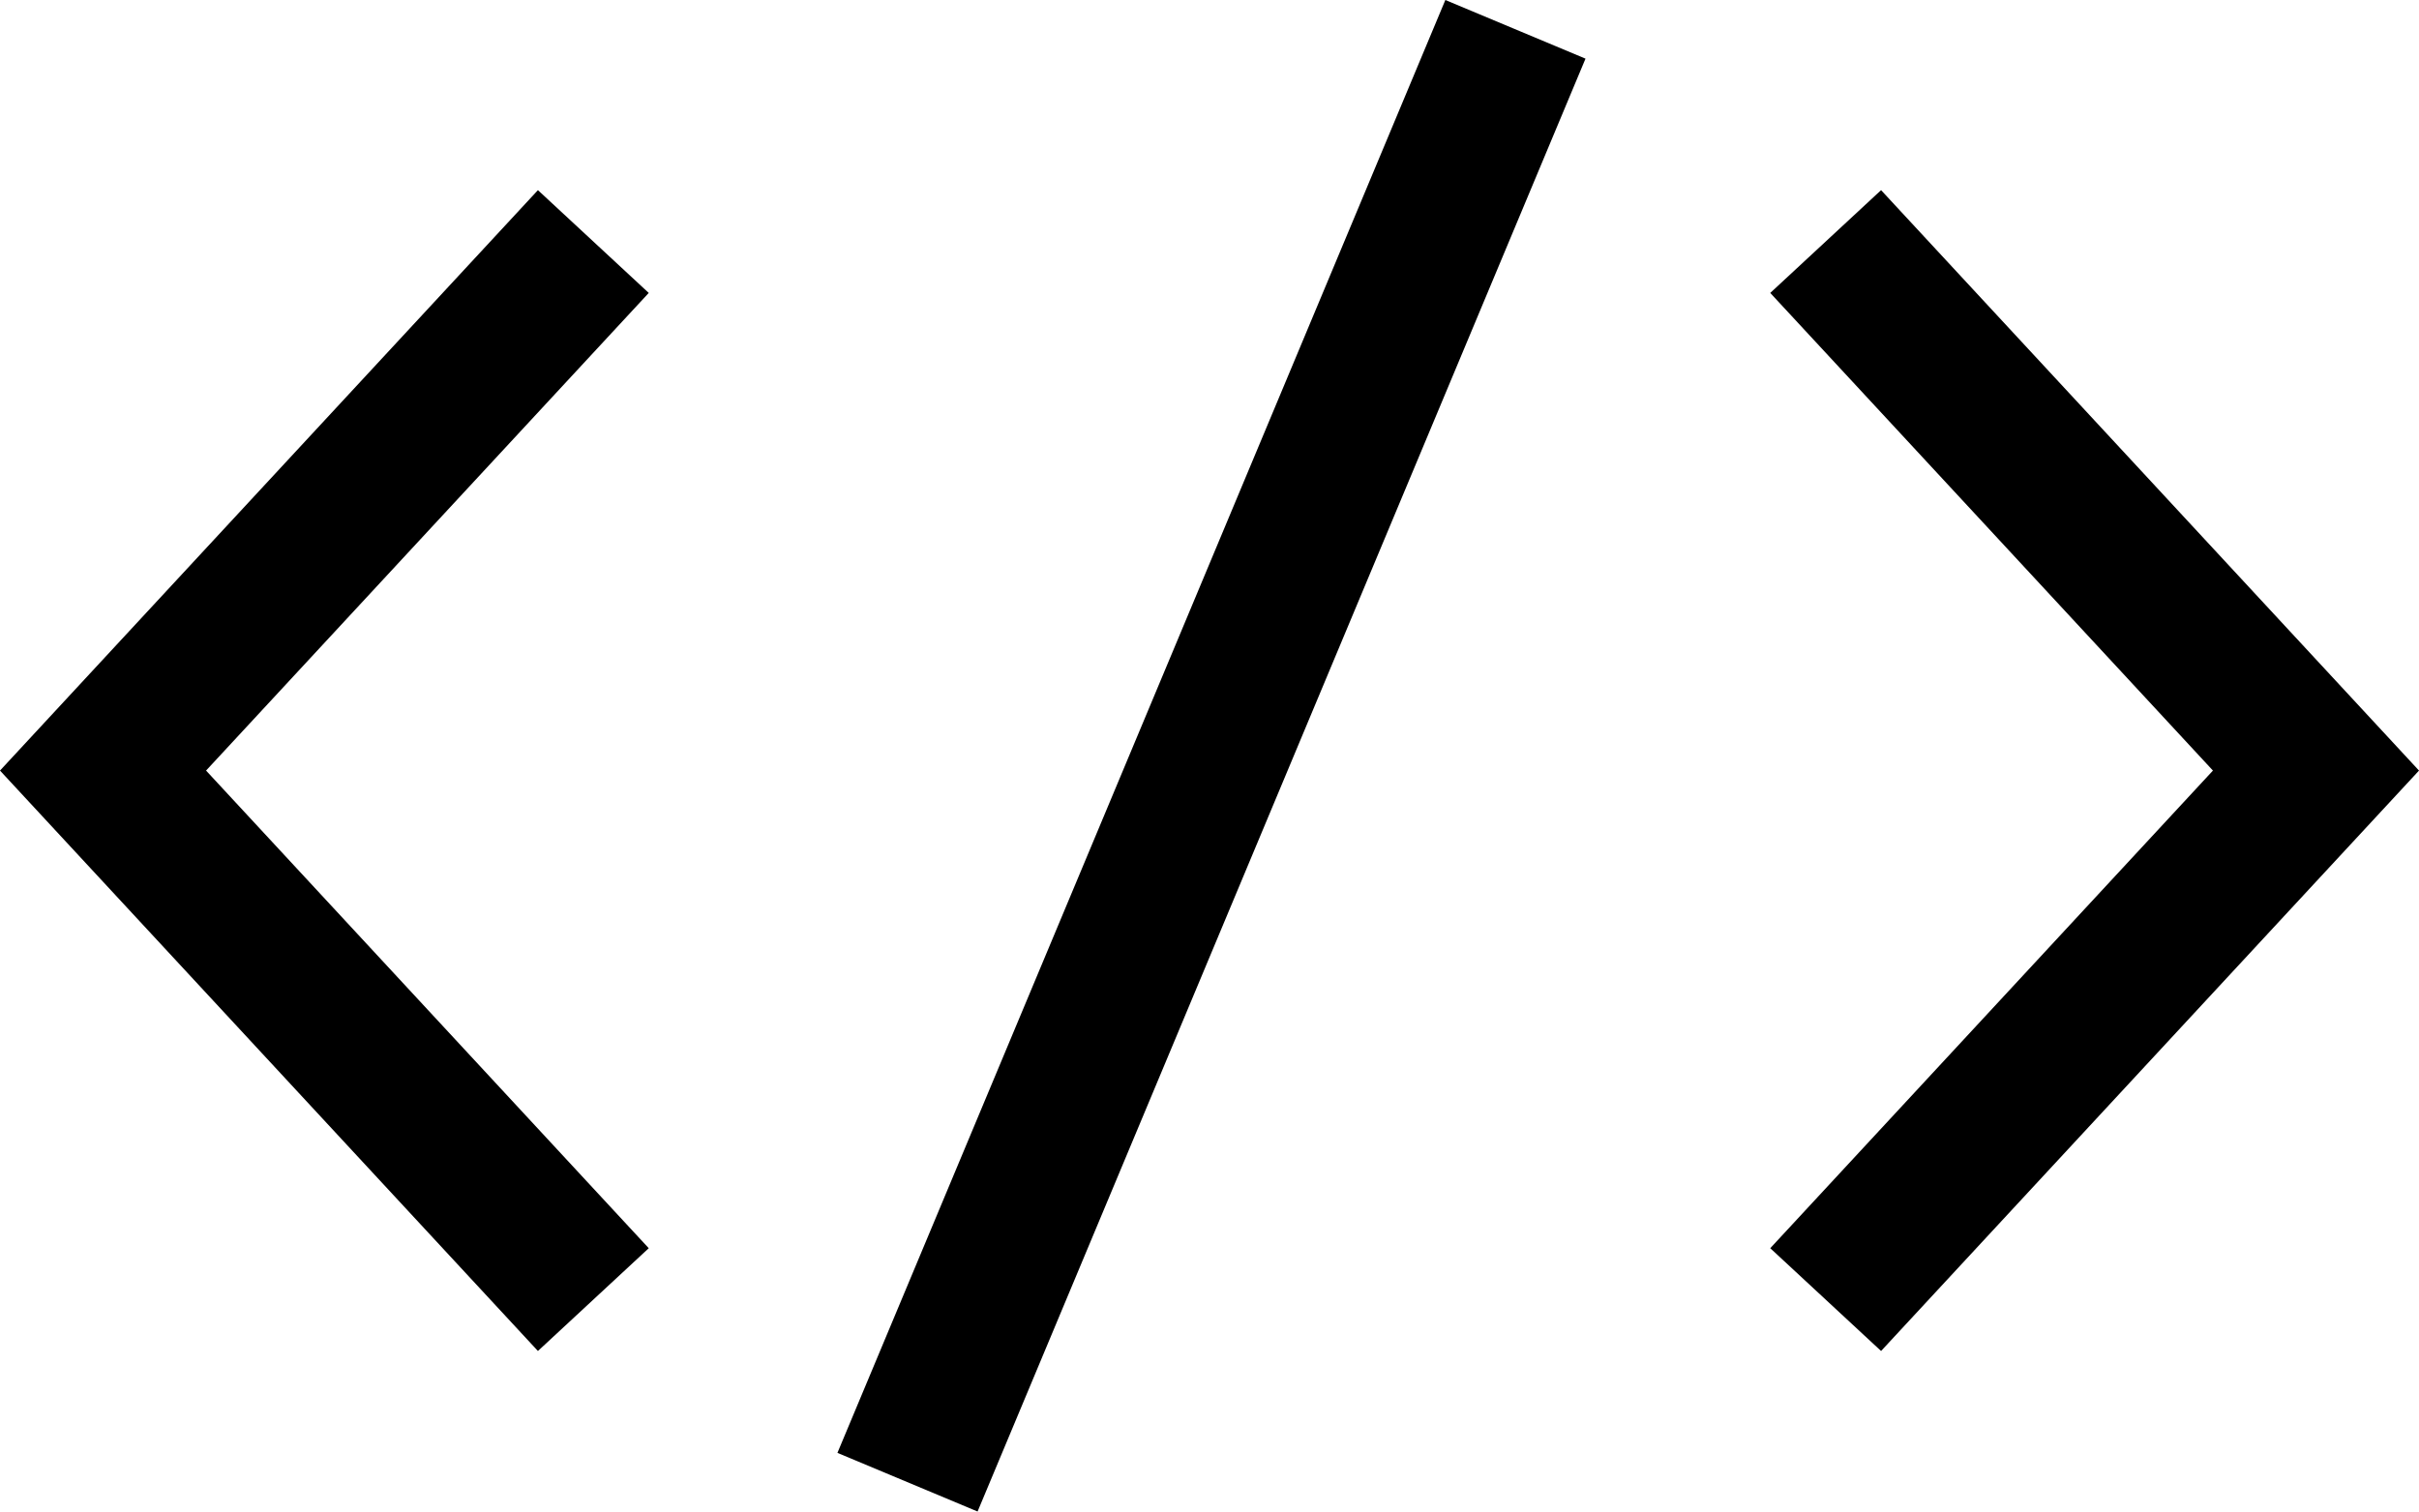
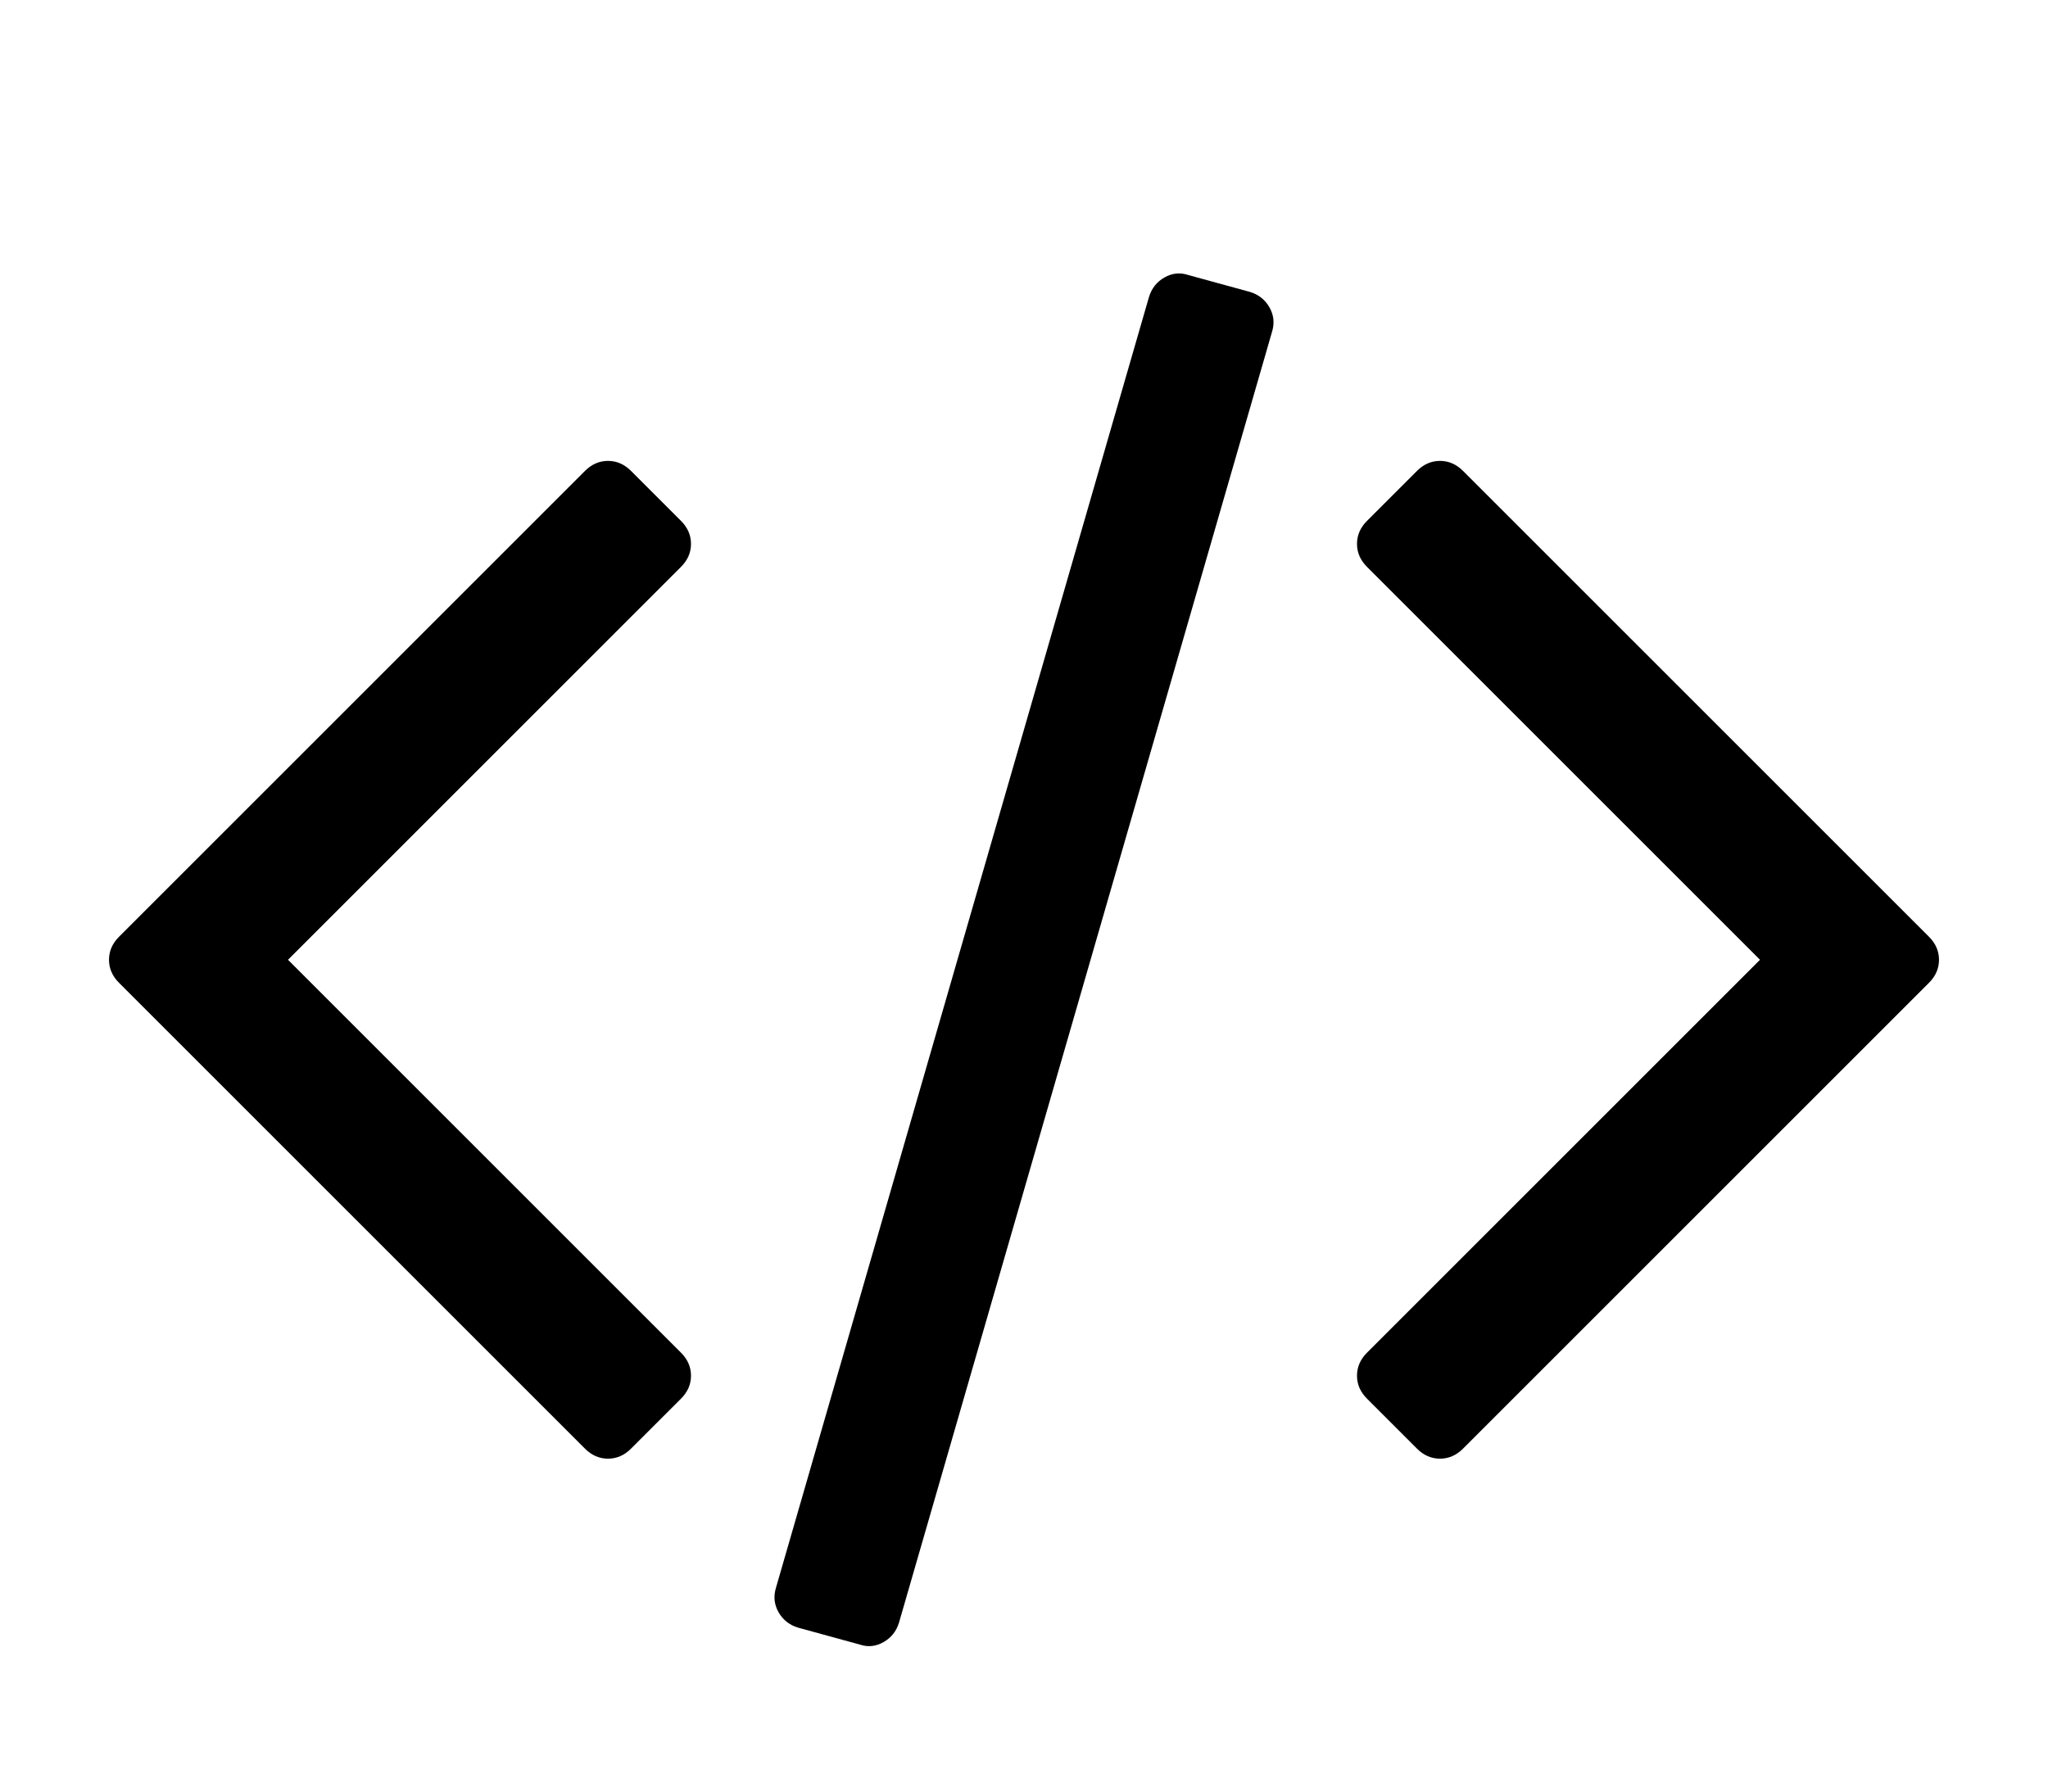
- <svg width="16" height="10" fill-rule="evenodd">
-   <g fill-rule="nonzero">
-     <path d="M1.363 5.098l2.928 3.16-.733.68L0 5.098l3.558-3.84.733.68zM14.637 5.098l-2.928-3.16.733-.68L16 5.098l-3.558 3.84-.733-.68zM6.466 10l-.927-.388L9.56 0l.927.388z" />
-   </g>
+ <svg xmlns="http://www.w3.org/2000/svg" width="2048" height="1792" viewBox="0 0 2048 1792">
+   <path d="M681 1399l-50 50q-10 10-23 10t-23-10l-466-466q-10-10-10-23t10-23l466-466q10-10 23-10t23 10l50 50q10 10 10 23t-10 23l-393 393 393 393q10 10 10 23t-10 23zm591-1067l-373 1291q-4 13-15.5 19.5t-23.5 2.5l-62-17q-13-4-19.5-15.5t-2.5-24.5l373-1291q4-13 15.5-19.5t23.5-2.5l62 17q13 4 19.5 15.5t2.5 24.5zm657 651l-466 466q-10 10-23 10t-23-10l-50-50q-10-10-10-23t10-23l393-393-393-393q-10-10-10-23t10-23l50-50q10-10 23-10t23 10l466 466q10 10 10 23t-10 23z" />
</svg>
